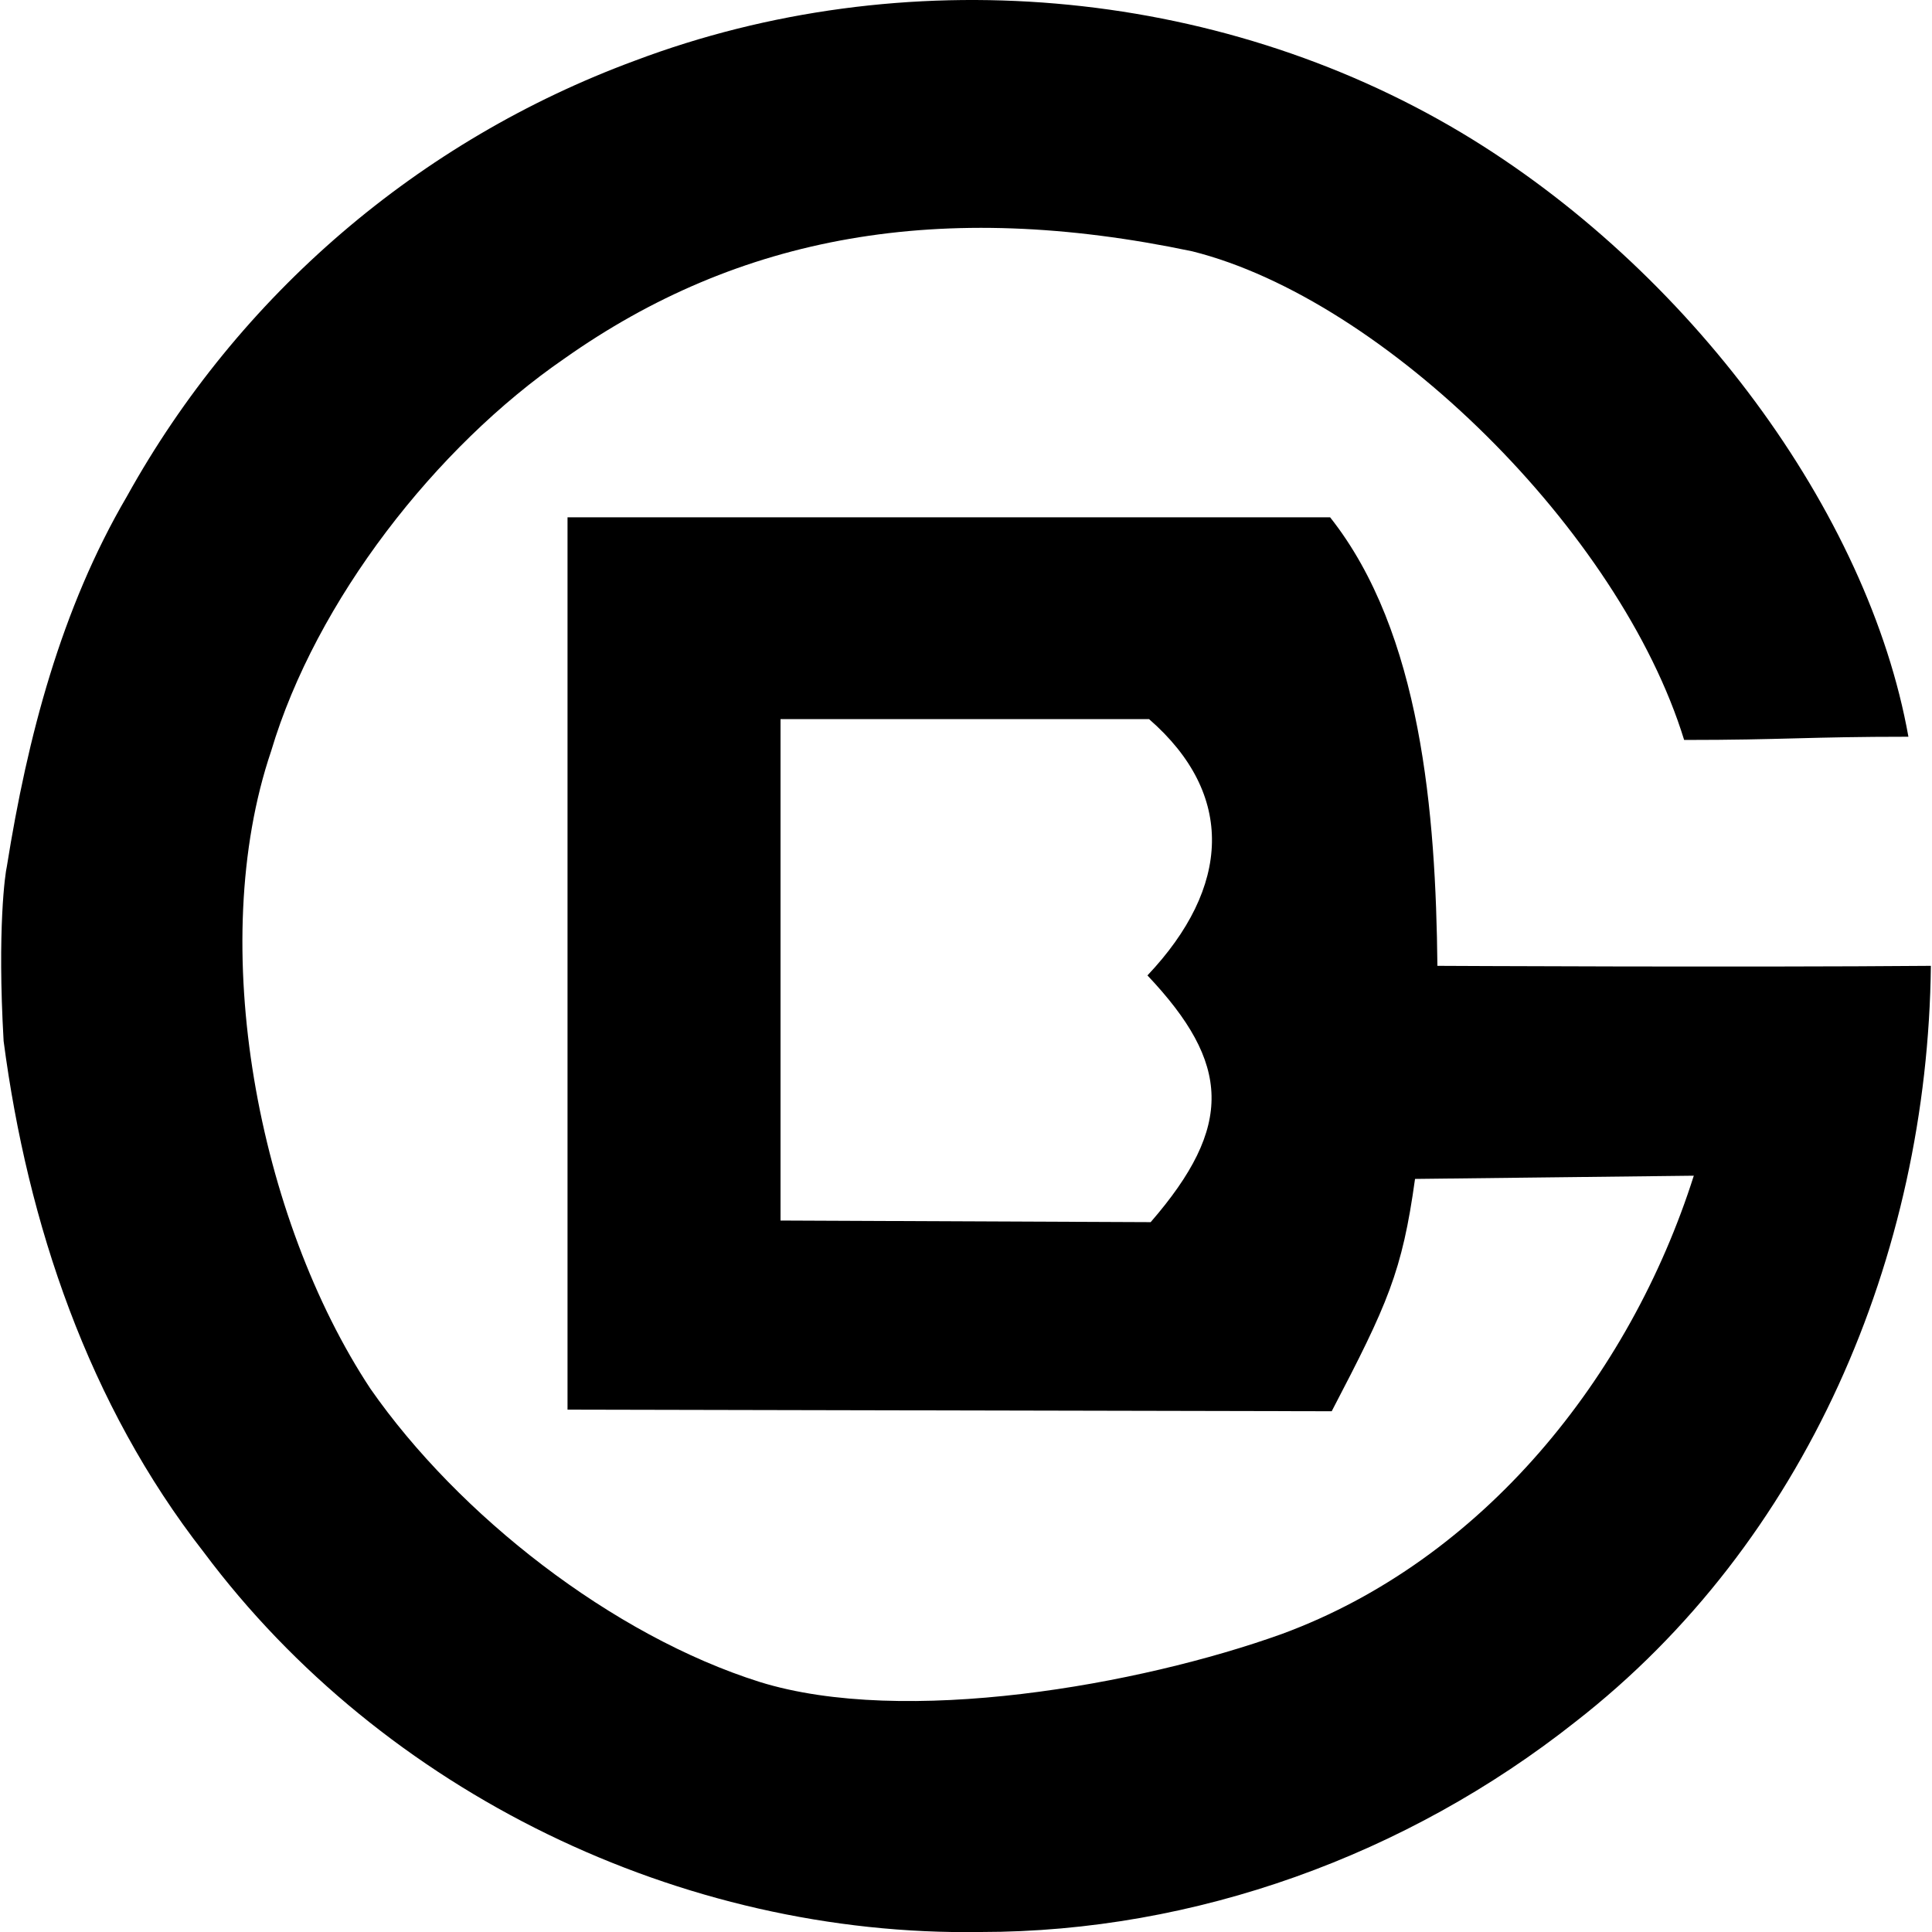
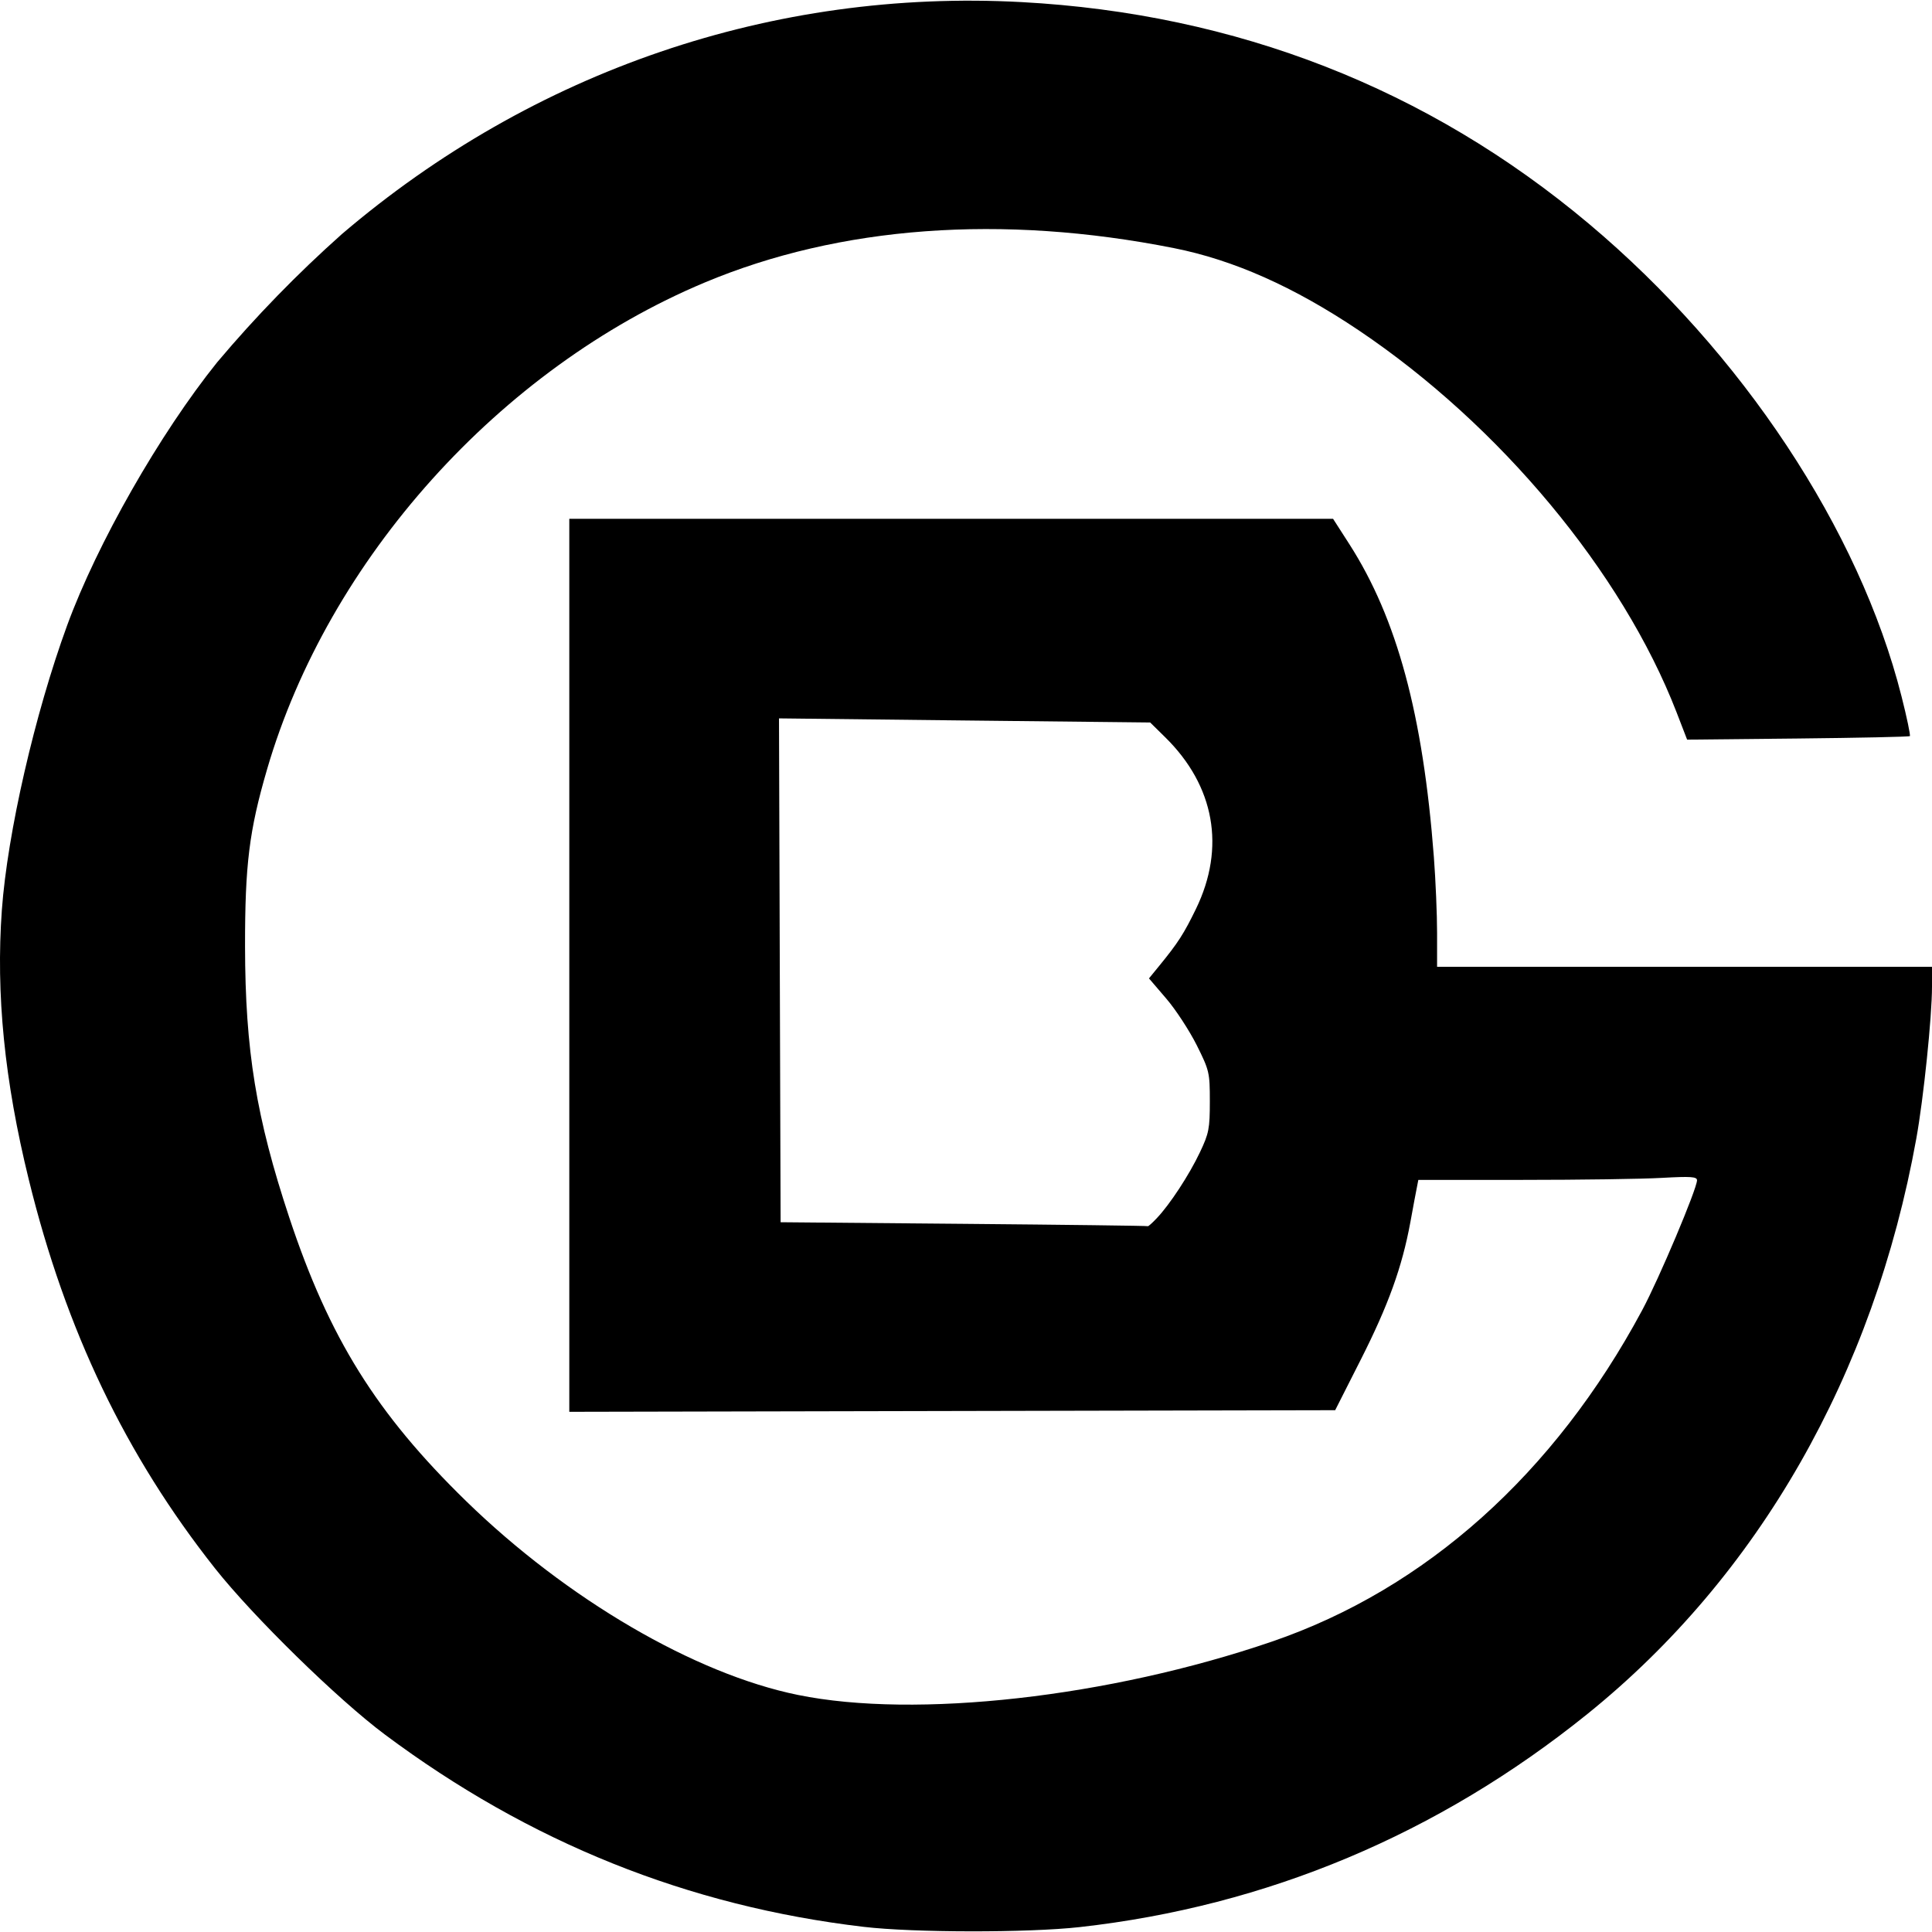
<svg xmlns="http://www.w3.org/2000/svg" viewBox="0 0 24 24">
-   <path d="M7.886.754c3.323-1.254 7.204-.936 10.269.895 2.826 1.692 5.055 4.717 5.552 7.503-1.254 0-1.552.04-2.786.04-.796-2.587-3.722-5.473-6.11-6.07-3.124-.657-5.632-.2-7.801 1.333C5.418 5.55 3.925 7.46 3.368 9.331c-.816 2.408-.16 5.811 1.234 7.921 1.095 1.572 3.005 3.065 4.836 3.642 1.791.557 4.717.04 6.488-.597 2.488-.916 4.318-3.184 5.115-5.692l-3.463.04c-.16 1.154-.339 1.552-1.035 2.886l-9.493-.02V6.426h9.473c1.134 1.432 1.313 3.681 1.333 5.572 0 0 3.801.02 6.13 0-.04 3.602-1.552 7.165-4.418 9.393C17.478 23.044 14.85 24 12.184 24c-3.721.06-7.423-1.732-9.652-4.717C1.1 17.45.343 15.202.045 12.933c-.08-1.393.02-2.09.04-2.169C.342 9.152.76 7.56 1.576 6.167A11.946 11.946 0 0 1 7.886.754m1.81 8.18v6.228l4.598.02c1.035-1.194.995-1.97-.04-3.065 1.035-1.094 1.095-2.248.02-3.184H9.697Z" />
+   <path d="M10.729 23.936c-2.182-.257-4.152-1.048-5.948-2.389-.586-.437-1.636-1.465-2.11-2.064-1.11-1.404-1.854-2.957-2.313-4.828-.303-1.232-.41-2.309-.335-3.35.069-.955.409-2.437.811-3.536.371-1.014 1.151-2.382 1.864-3.269a15.51 15.51 0 0 1 1.55-1.593C6.625.878 9.607-.14 12.69.026 15.358.17 17.738 1.1 19.738 2.78c1.904 1.6 3.36 3.801 3.883 5.869.067.263.113.486.104.495-.009.009-.636.022-1.392.03l-1.375.014-.132-.342c-.674-1.738-2.194-3.564-3.948-4.743-.806-.541-1.555-.874-2.296-1.021-2.136-.424-4.15-.276-5.829.428C6.21 4.576 4.078 6.948 3.317 9.559c-.222.761-.274 1.185-.273 2.199.002 1.29.139 2.128.549 3.365.497 1.499 1.083 2.438 2.198 3.525 1.249 1.216 2.839 2.146 4.121 2.407 1.463.299 3.868.029 5.887-.662 1.911-.654 3.511-2.086 4.6-4.116.21-.391.681-1.508.682-1.615 0-.045-.076-.05-.437-.03-.241.014-1.02.025-1.731.025h-1.294l-.017.088c-.01.048-.047.245-.082.438-.103.558-.273 1.029-.615 1.705l-.319.63-4.757.01-4.757.01V6.445h9.488l.203.316c.591.922.914 2.116 1.049 3.885.022.288.04.713.04.944v.42H24v.247c0 .372-.105 1.39-.195 1.887-.529 2.932-1.96 5.434-4.086 7.148-1.853 1.493-3.982 2.387-6.306 2.647-.648.072-2.063.07-2.684-.003zm3.64-8.802c.163-.171.404-.539.537-.82.112-.235.123-.295.123-.632 0-.36-.006-.384-.164-.701-.091-.18-.26-.44-.378-.577l-.214-.25.125-.153c.238-.291.308-.401.459-.711.369-.76.232-1.527-.382-2.131l-.187-.184-2.305-.025-2.306-.026.01 3.13.01 3.129 2.277.02c1.252.011 2.28.024 2.285.029s.054-.039.11-.098z" />
</svg>
